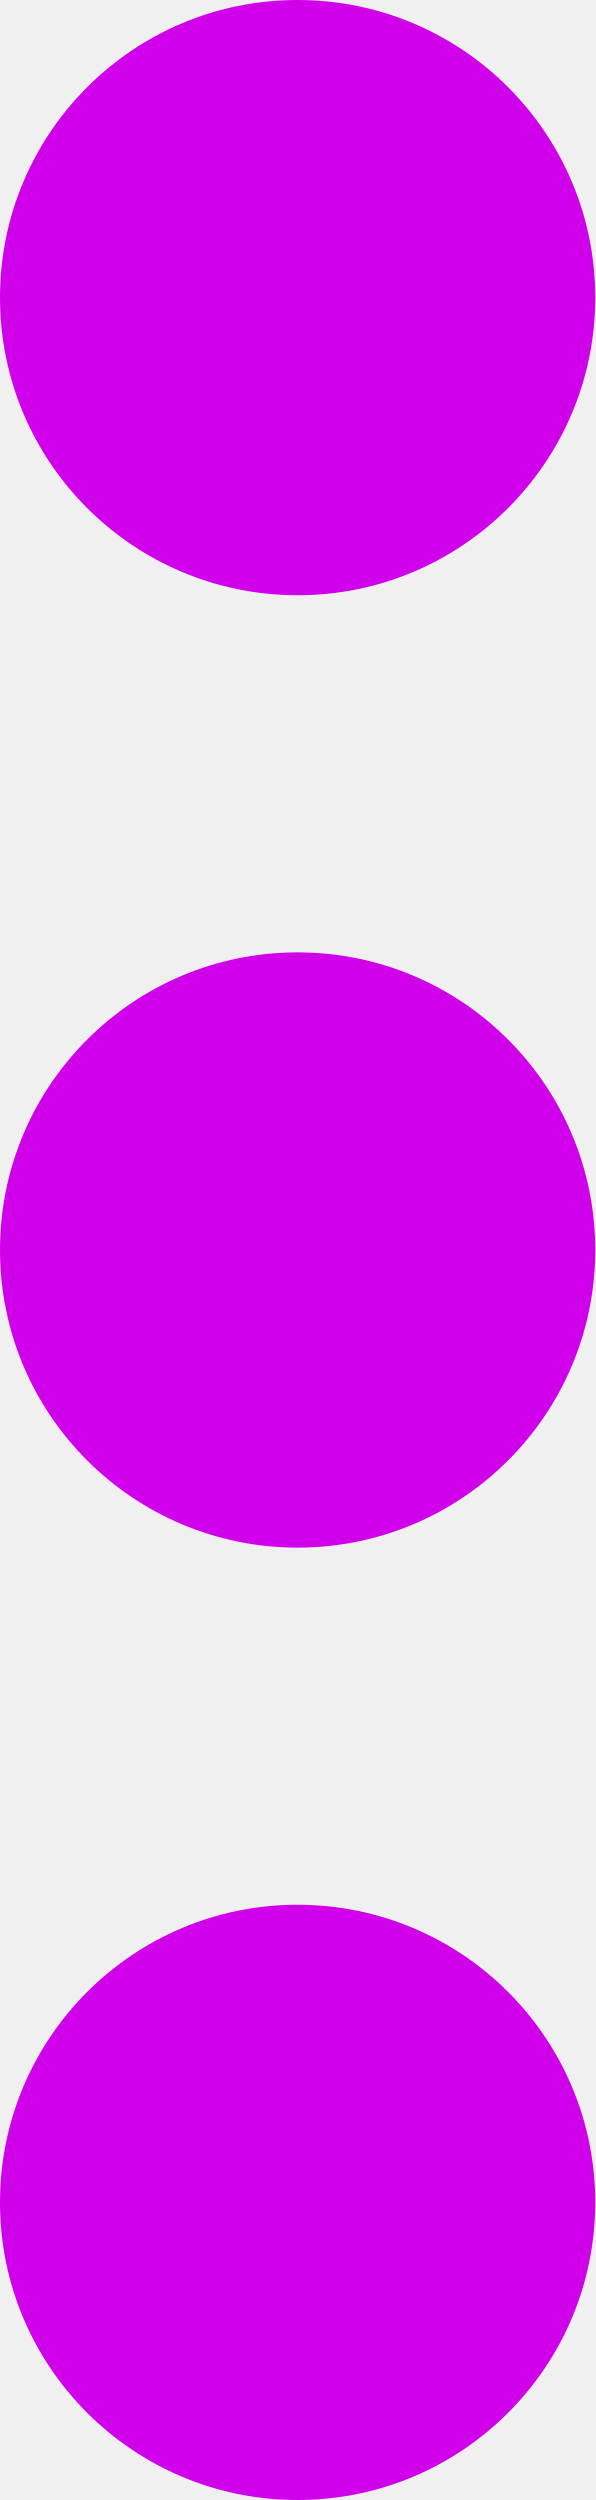
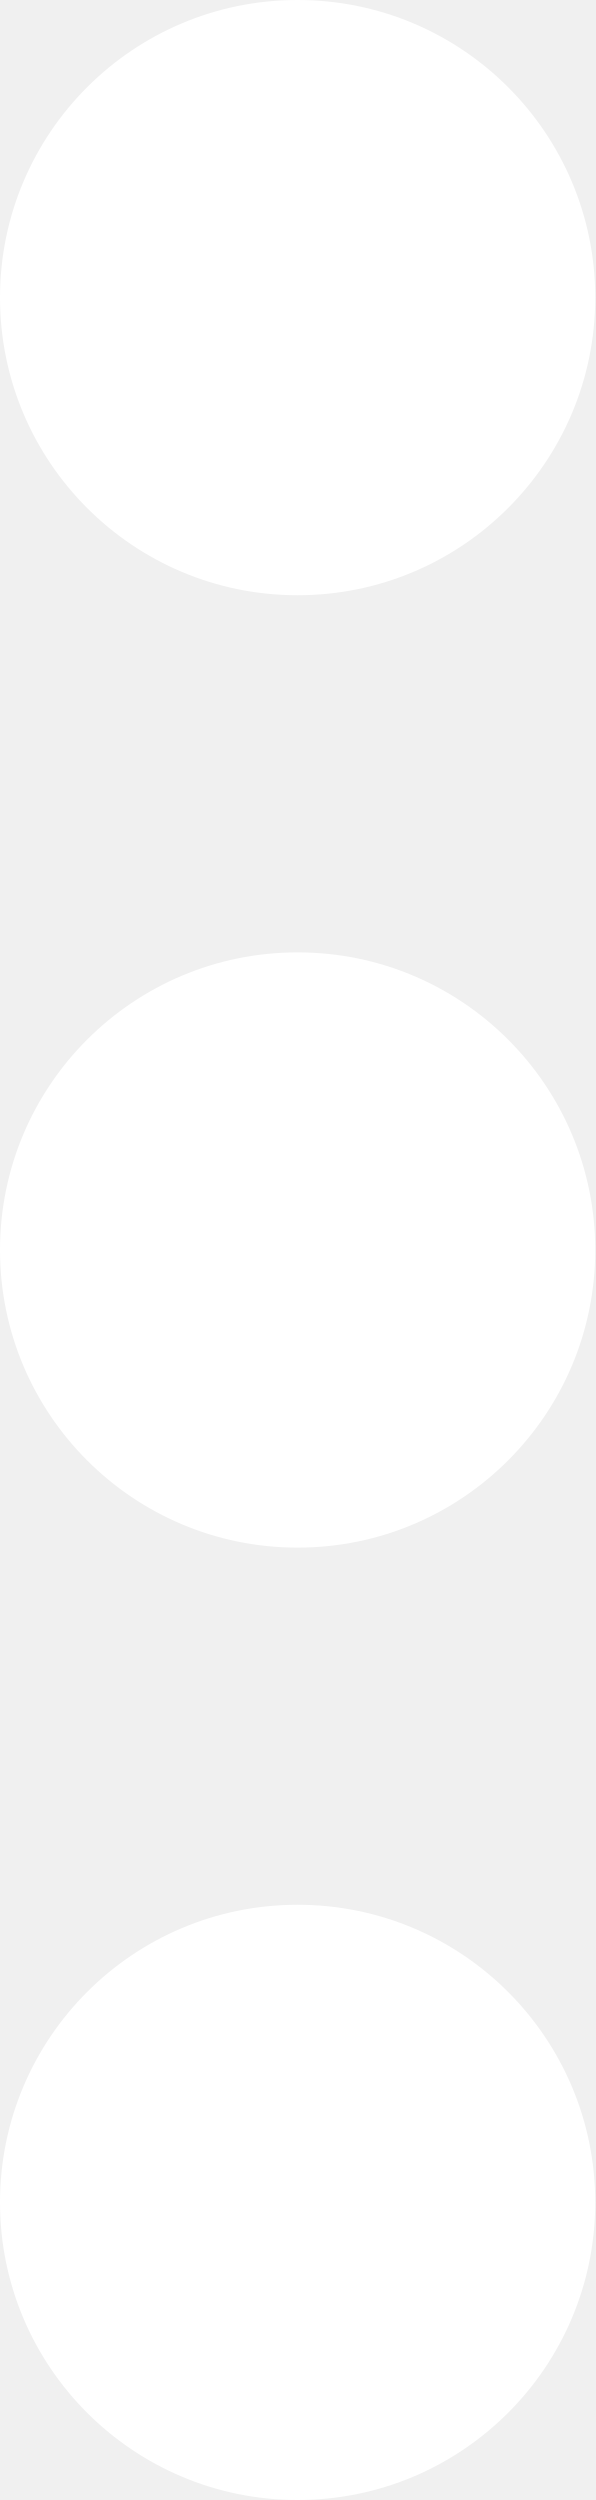
<svg xmlns="http://www.w3.org/2000/svg" width="5" height="21" viewBox="0 0 5 21" fill="none">
-   <circle cx="2.5" cy="2.5" r="2.5" fill="#d000eb" />
-   <circle cx="2.5" cy="10.5" r="2.5" fill="#d000eb" />
-   <circle cx="2.5" cy="18.5" r="2.5" fill="#d000eb" />
+   <circle cx="2.5" cy="2.5" r="2.5" fill="#fff" />
+   <circle cx="2.5" cy="10.5" r="2.5" fill="#fff" />
+   <circle cx="2.5" cy="18.5" r="2.5" fill="#fff" />
</svg>
